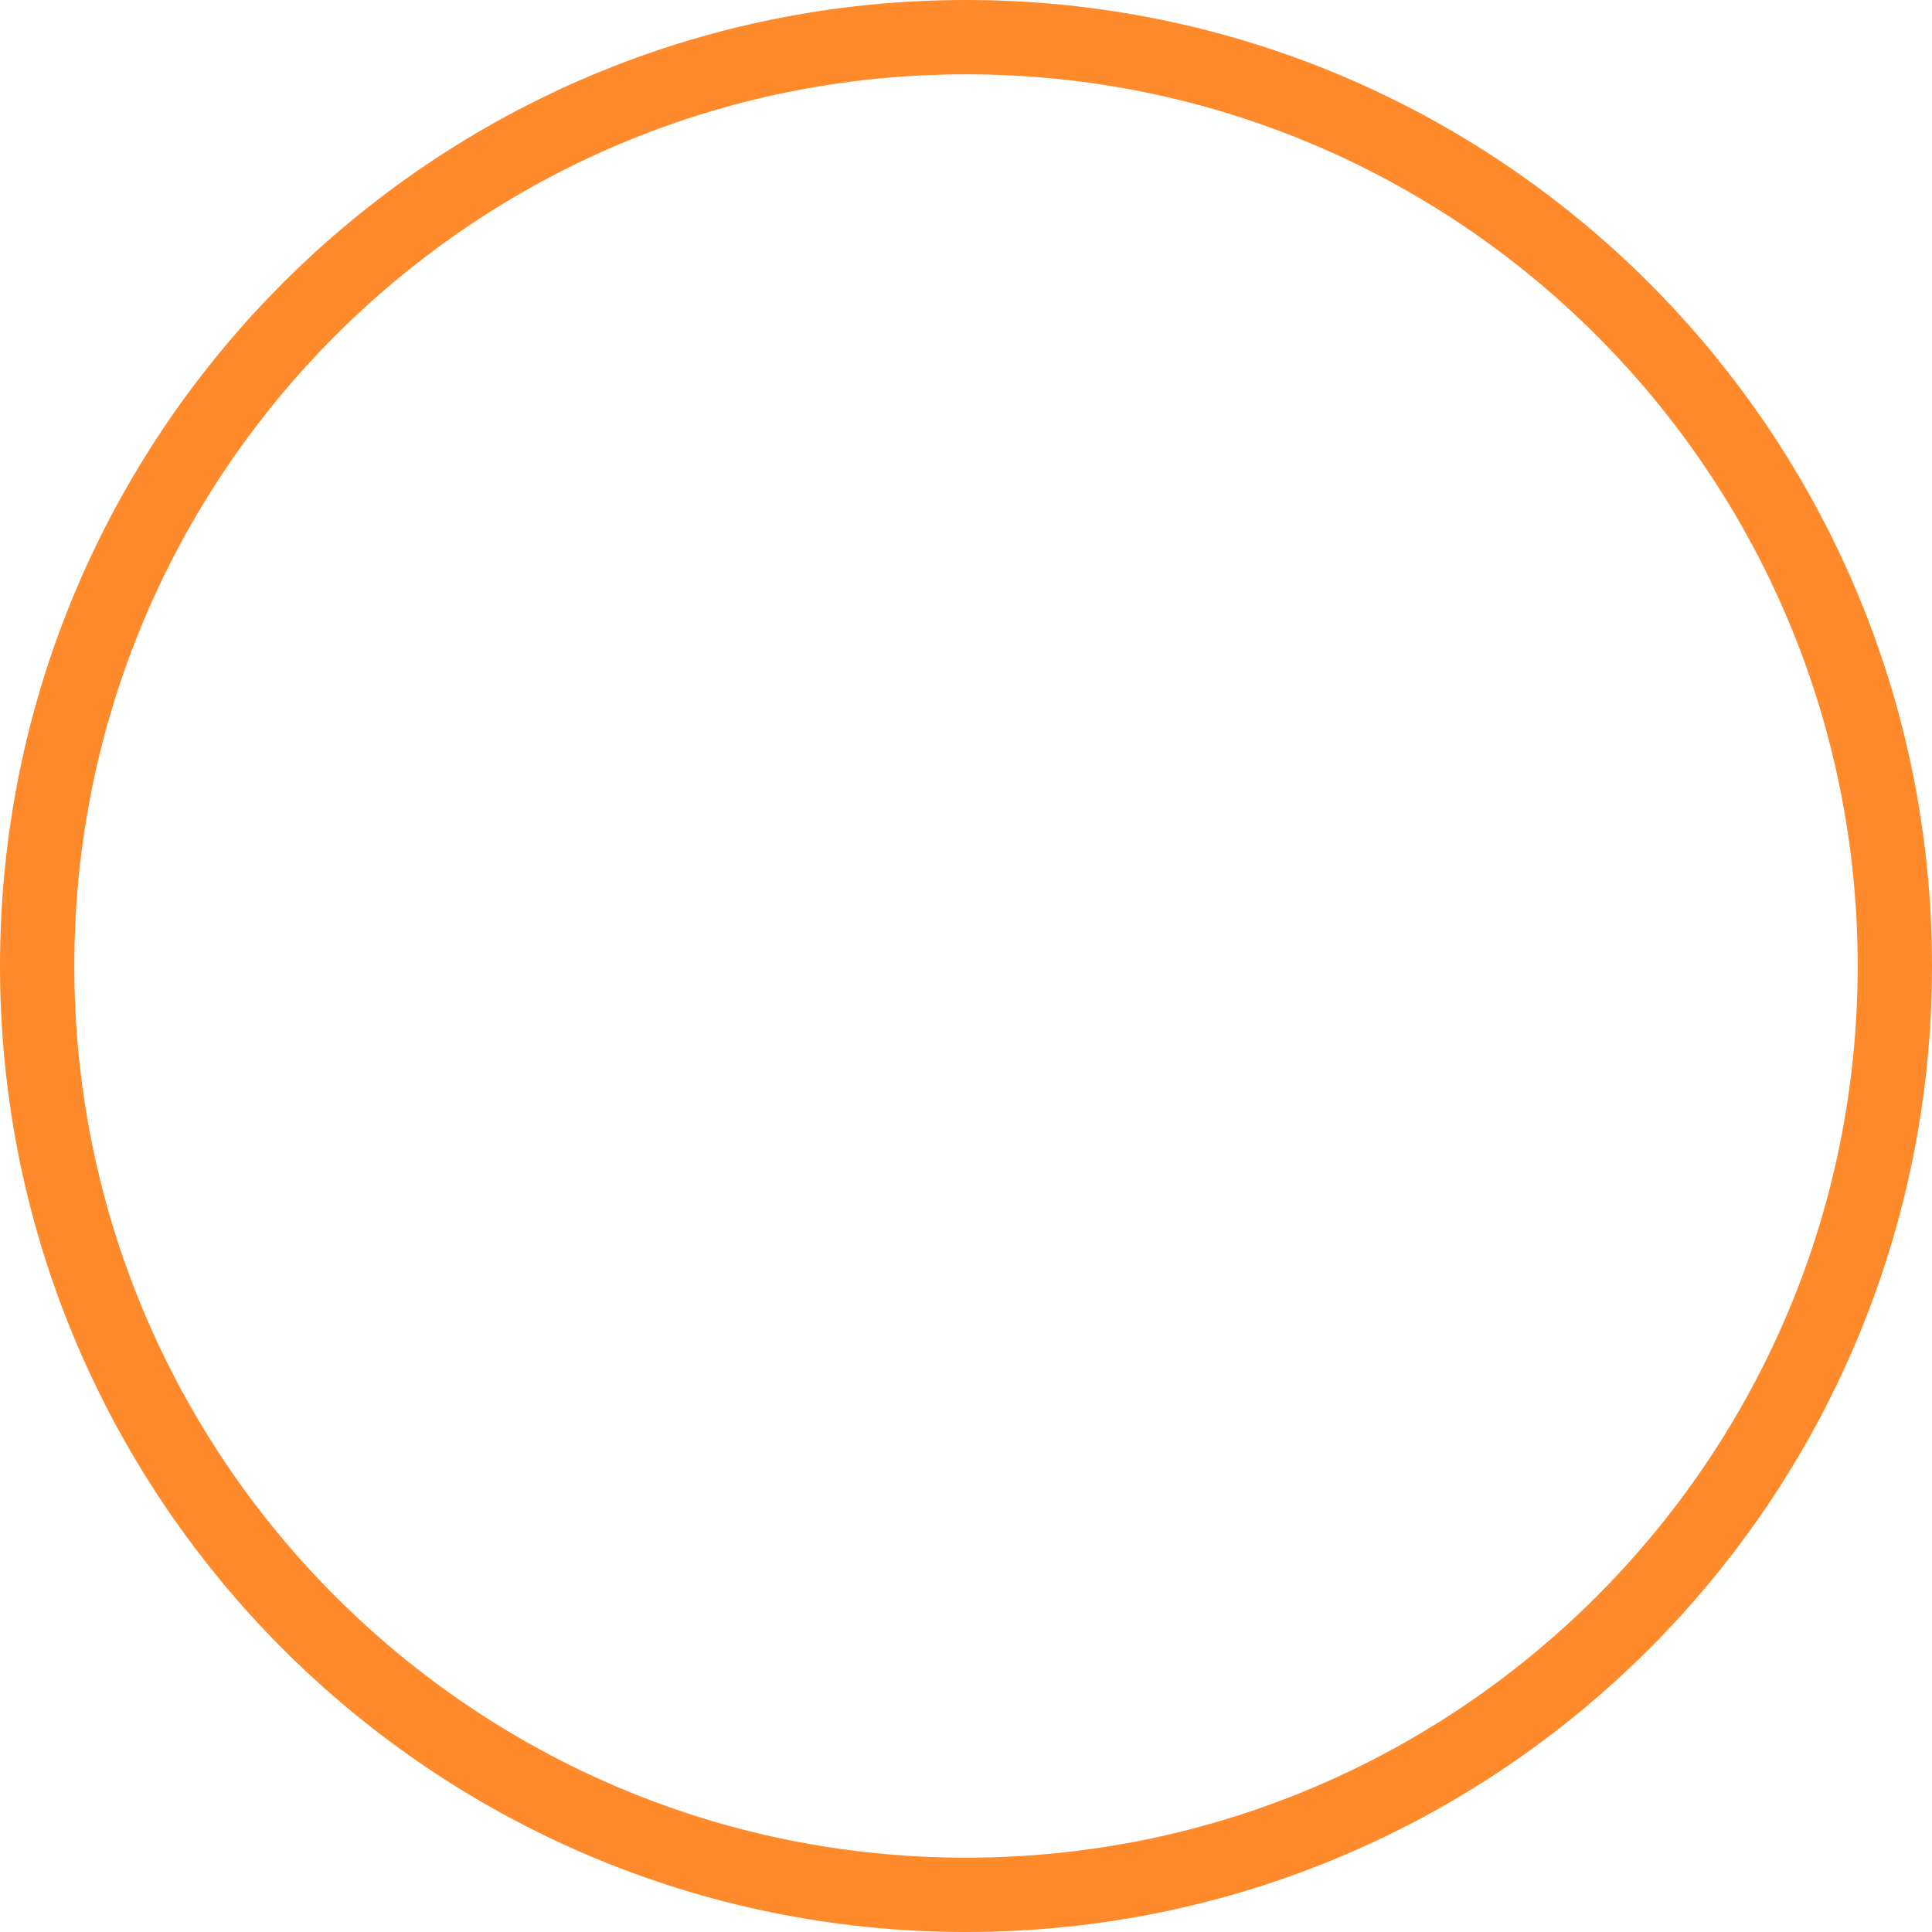
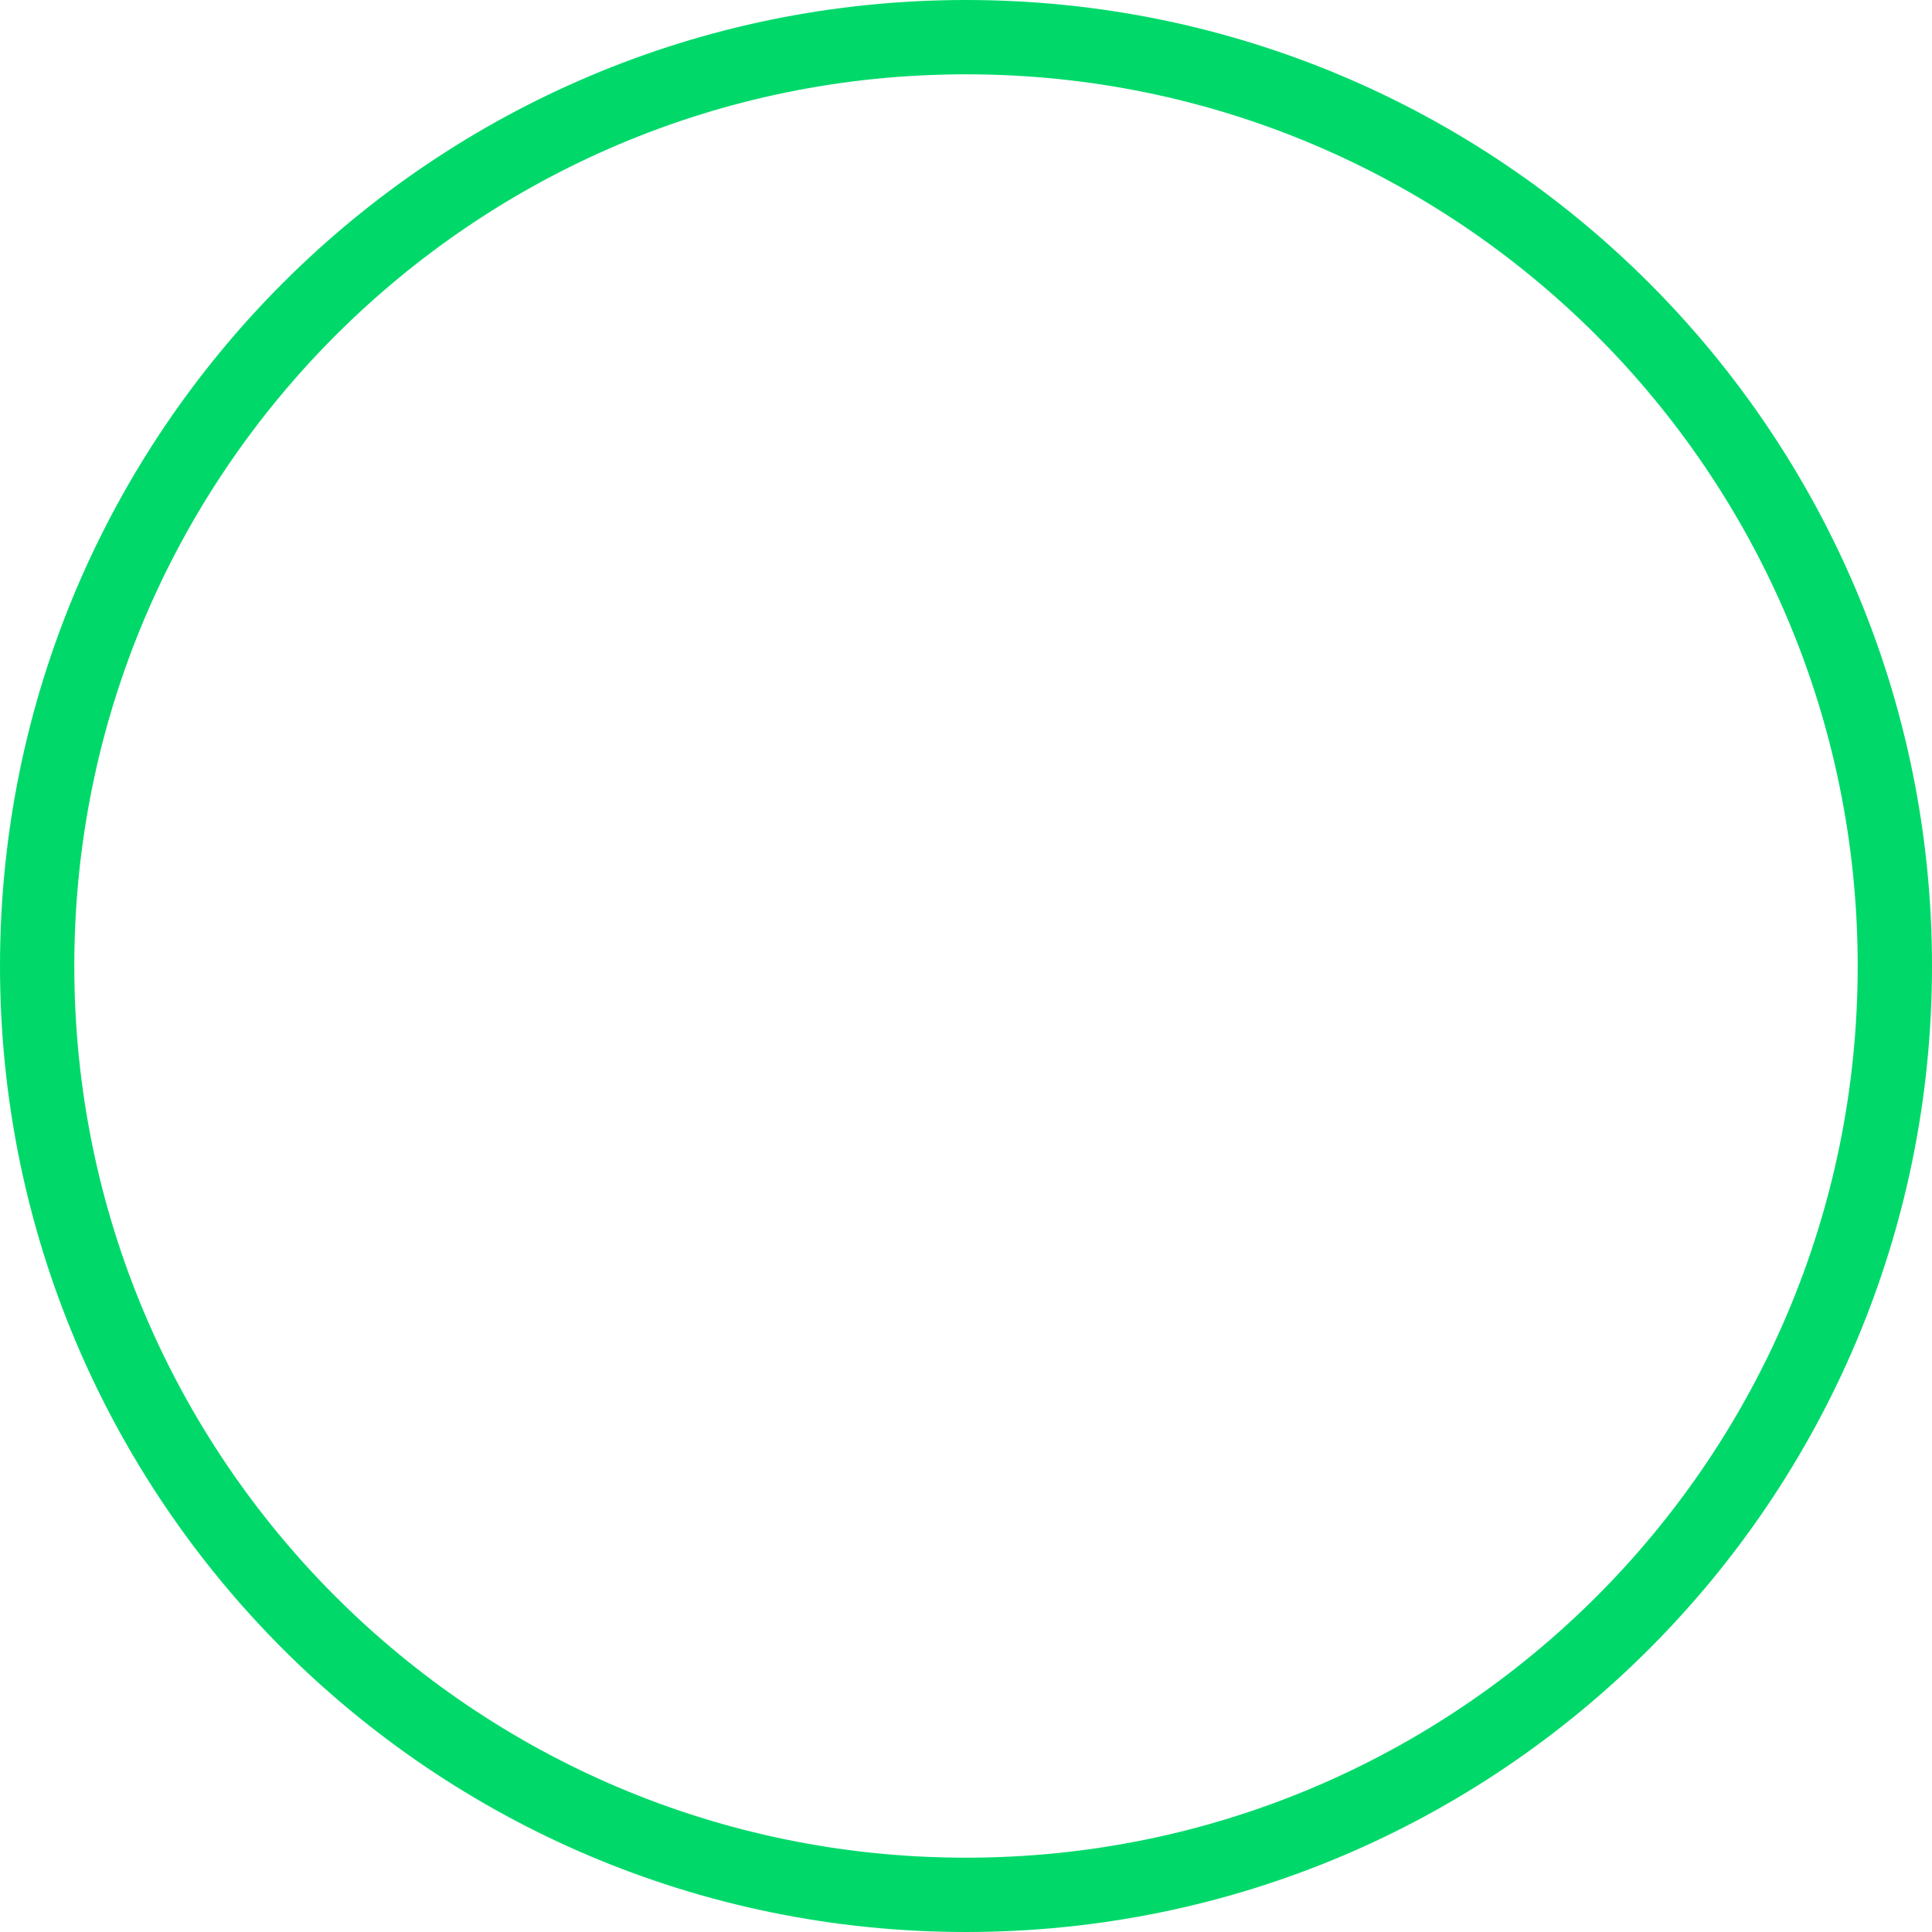
<svg xmlns="http://www.w3.org/2000/svg" width="52" height="52" viewBox="0 0 52 52" fill="none">
-   <path d="M26 51C39.807 51 51 39.807 51 26C51 12.193 39.807 1 26 1C12.193 1 1 12.193 1 26C1 39.807 12.193 51 26 51Z" stroke="#FE8A2C" stroke-width="2" stroke-linecap="round" stroke-linejoin="round" />
+   <path d="M26 51C39.807 51 51 39.807 51 26C51 12.193 39.807 1 26 1C12.193 1 1 12.193 1 26C1 39.807 12.193 51 26 51Z" stroke="#00D96A" stroke-width="2" stroke-linecap="round" stroke-linejoin="round" />
</svg>
